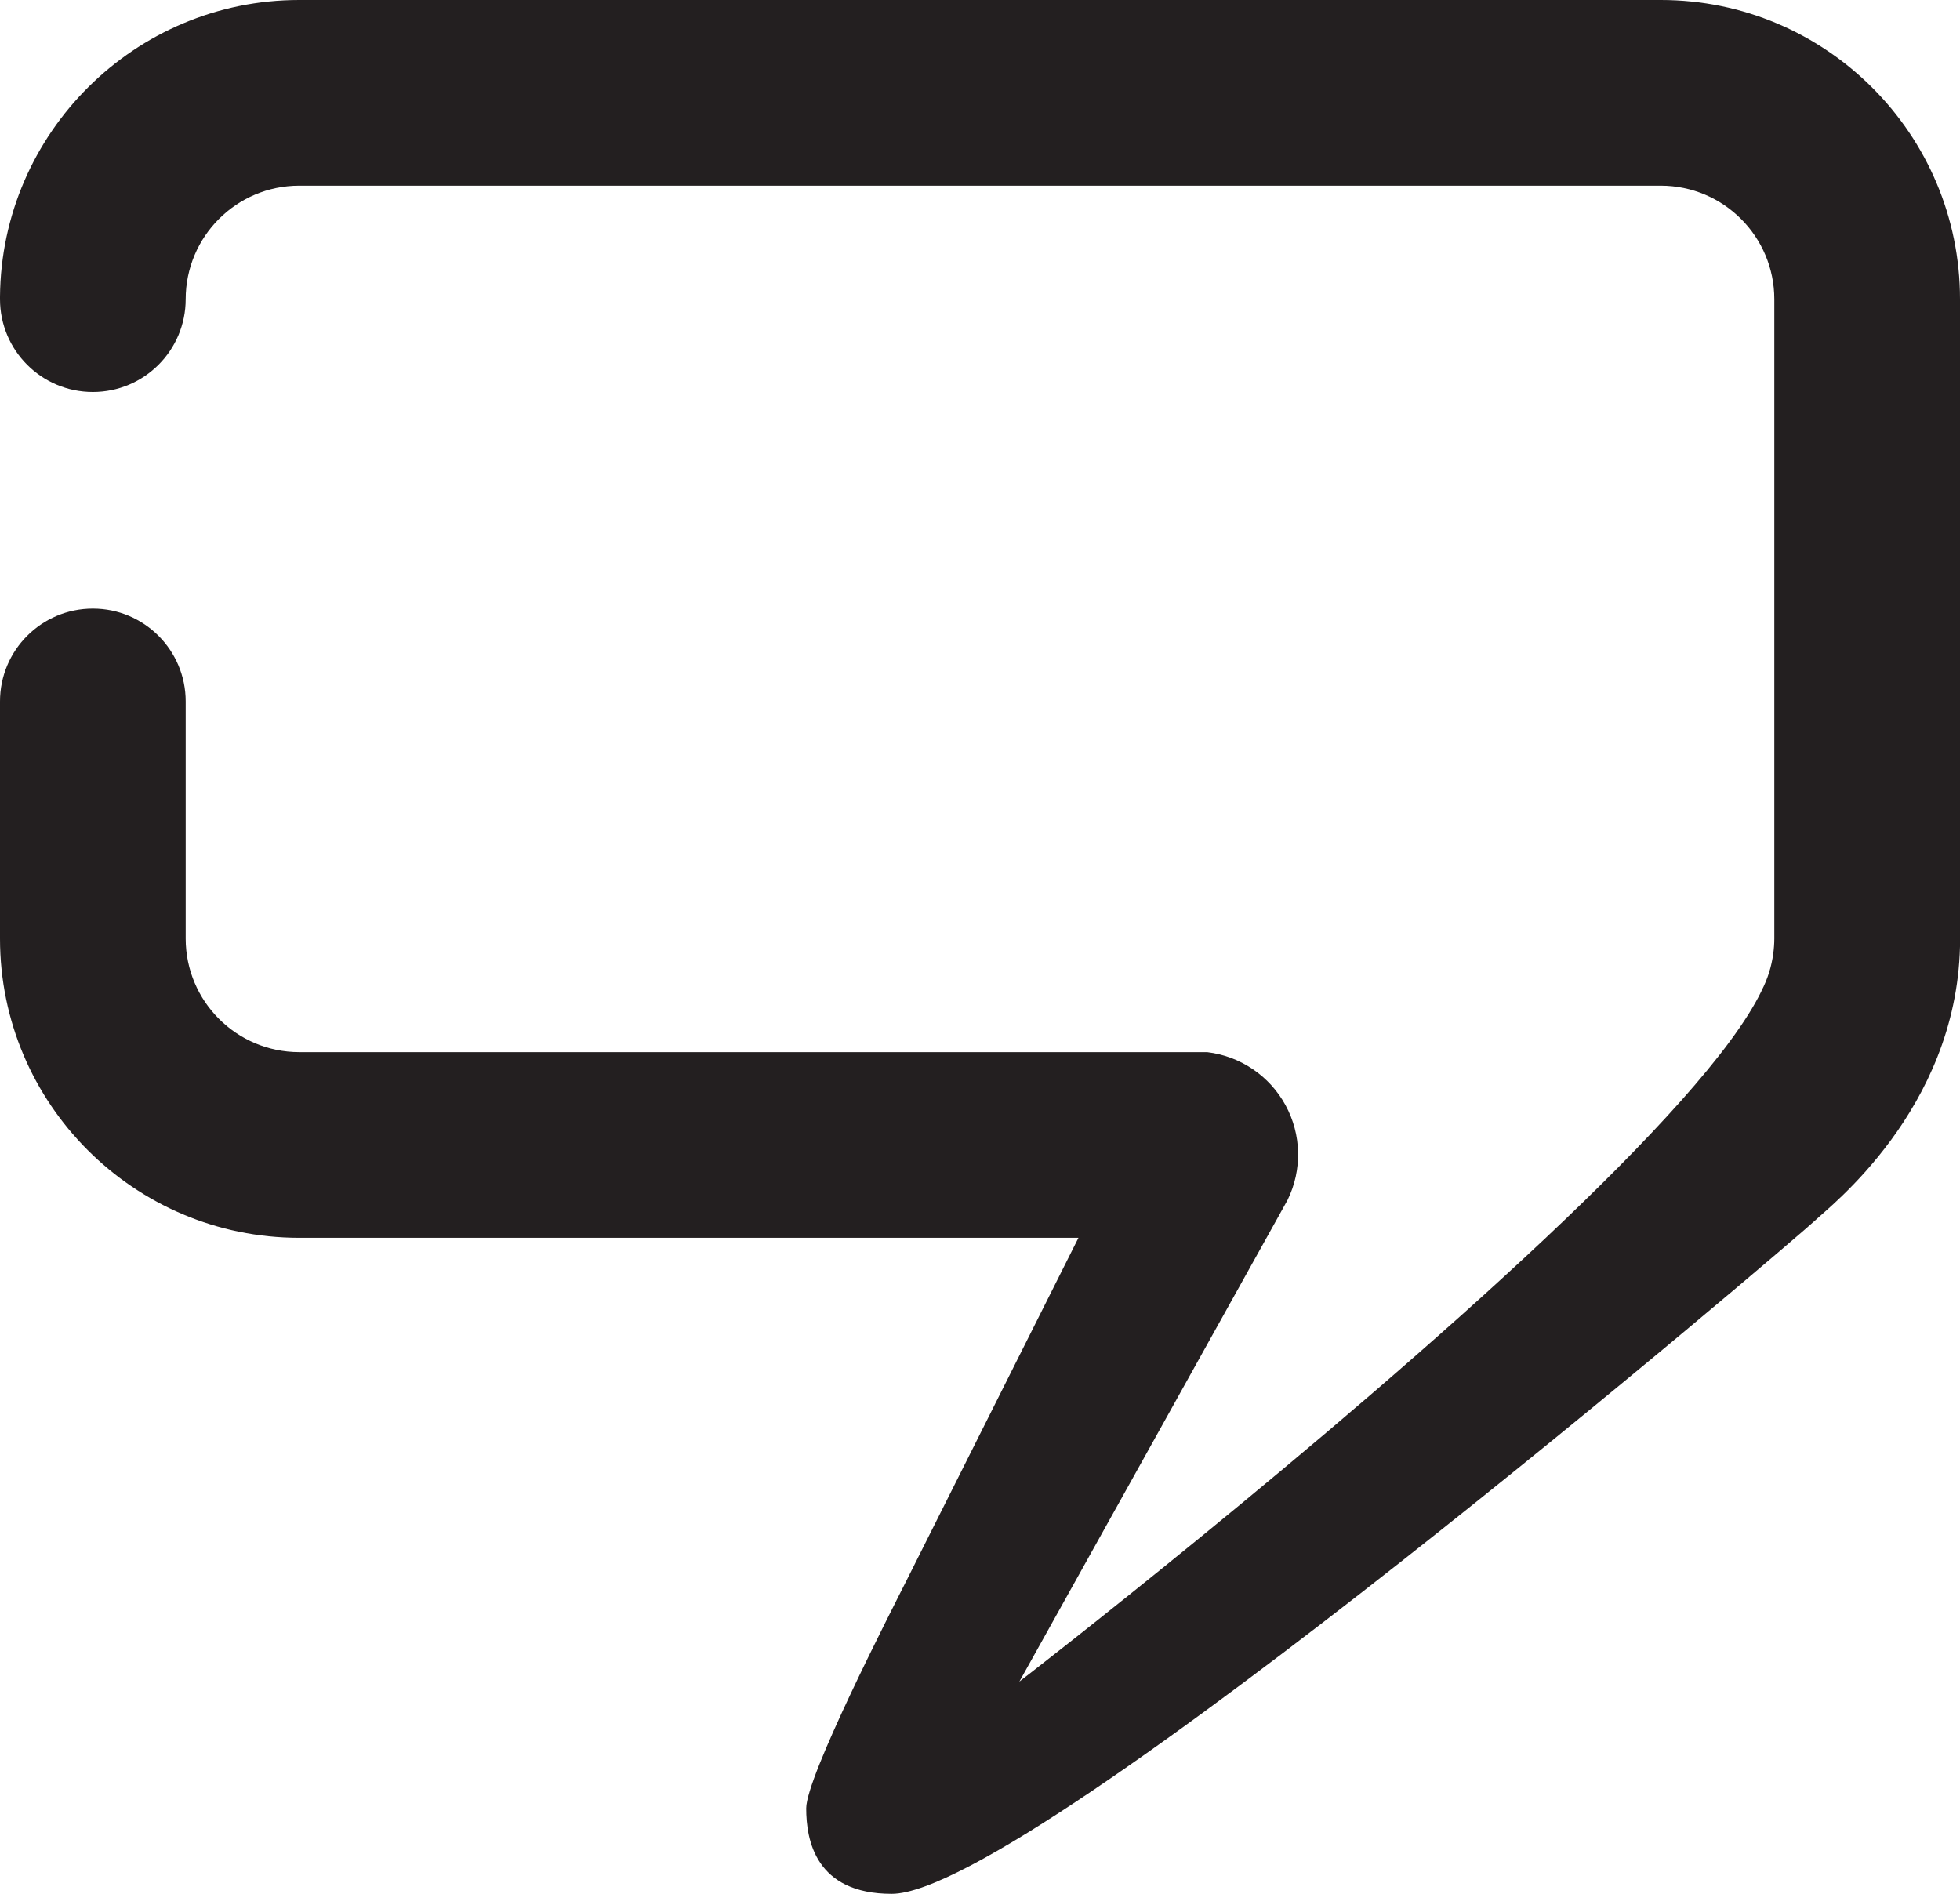
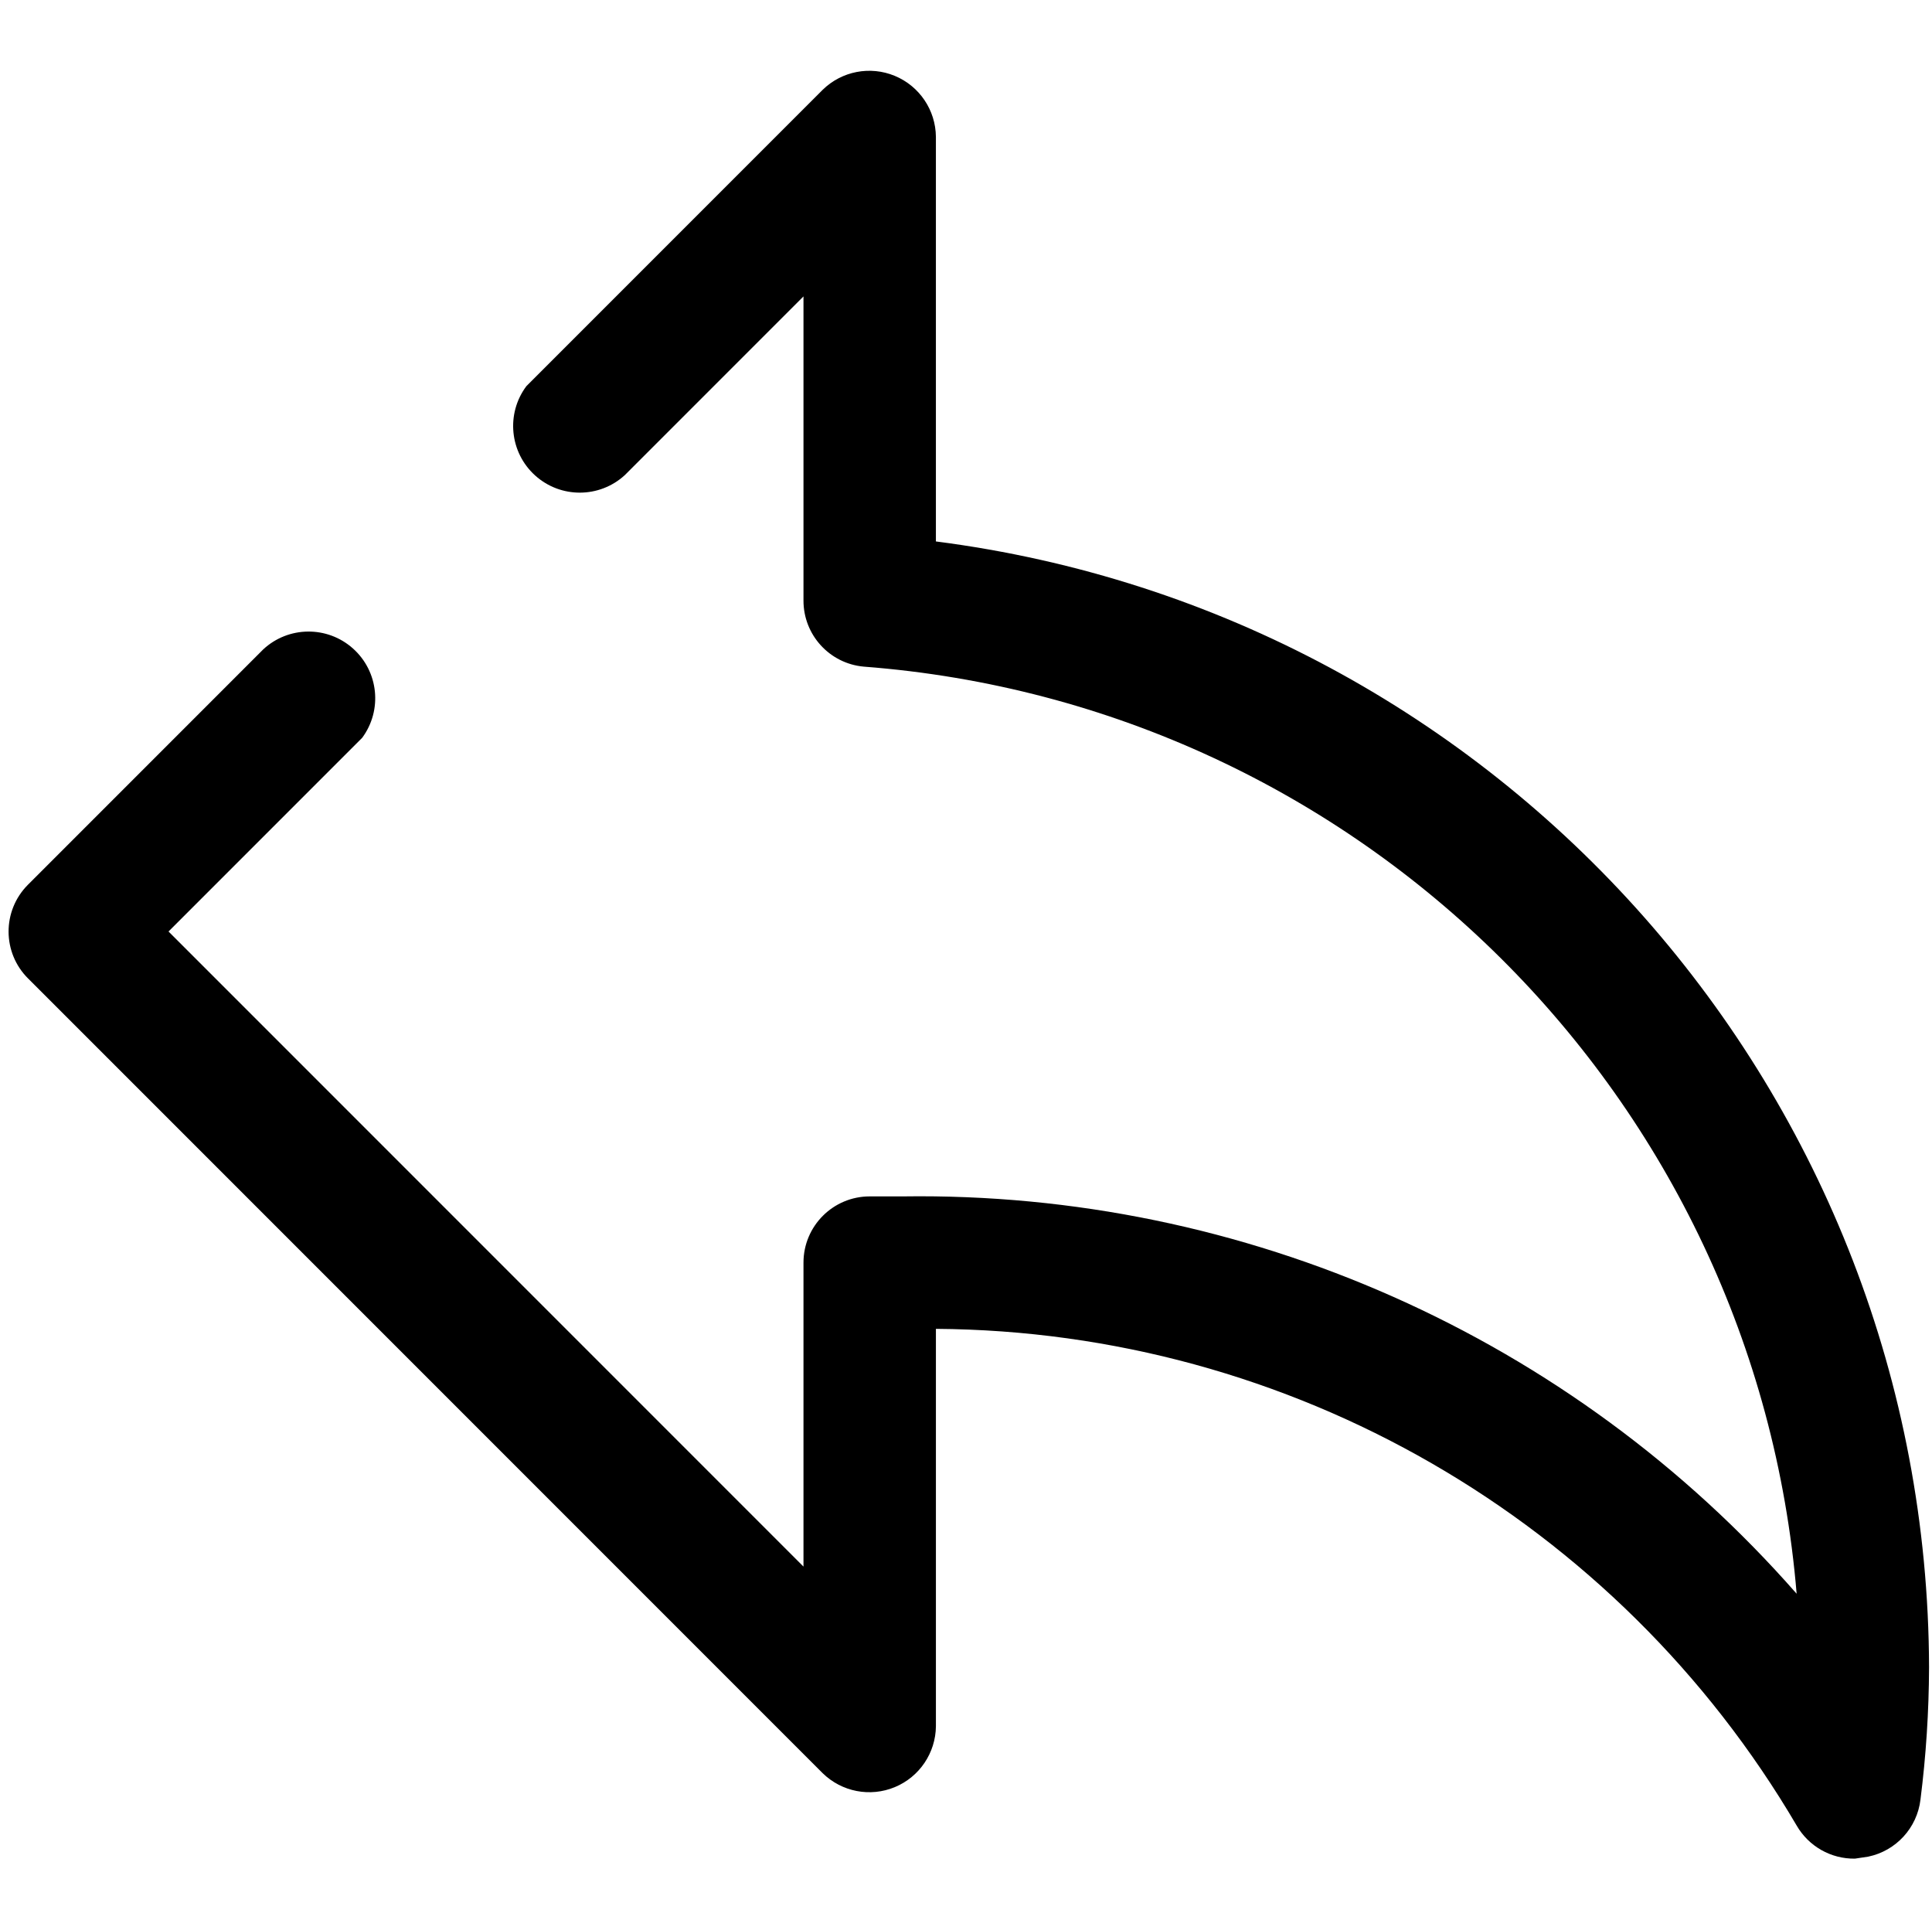
- <svg xmlns="http://www.w3.org/2000/svg" viewBox="0 0 950 917.98">
+ <svg xmlns="http://www.w3.org/2000/svg" viewBox="0 0 2609.59 2602.23">
  <defs>
-     <style>.cls-1{fill:#231f20;}</style>
+     <style>.cls-1{fill:none;}</style>
  </defs>
  <g id="Layer_2" data-name="Layer 2">
-     <g id="Comment_new" data-name="Comment new">
-       <path class="cls-1" d="M950,145V455c0,1.28,0,2.54,0,3.8-1.93,79.33-63.78,126.48-70.08,132.67S499.62,918,432.2,918c-36.89,0-41.44-26-41.44-41.44S431.54,781.7,439.44,766l83.28-166H145C65.05,600,0,535,0,455V340a45,45,0,0,1,90,0V455a55.06,55.06,0,0,0,55,55H585.08a50,50,0,0,1,39,71.66l-.05.09-2.27,4.1L613.89,600c-36.29,65.26-119,213.67-119.81,215.12,1.53-1.18,148.27-114.37,255.17-215.12,49.52-46.66,90.5-90.66,104.53-119.62a.2.2,0,0,0,0-.08,54.48,54.48,0,0,0,5.71-18.08A55.42,55.42,0,0,0,860,455V145a55.06,55.06,0,0,0-55-55H145a55.06,55.06,0,0,0-55,55,45,45,0,0,1-90,0c0-.39,0-.78,0-1.16C.63,64.42,65.44,0,145,0H805C885,0,950,65.05,950,145Z" />
+     <g id="Layer_20" data-name="Layer 20">
+       <path d="M2605.61,2251.51A1461.34,1461.34,0,0,1,2594,2430.38a89.43,89.43,0,0,1-70.65,76.91l-17.88,2.68a89.43,89.43,0,0,1-78.7-44.72,1358.46,1358.46,0,0,0-1162.61-670.73v536.59a90,90,0,0,1-152.93,63.49L38,1321.43A89.44,89.44,0,0,1,37.52,1195l.51-.52,313-313,4.52-4.52A90,90,0,0,1,489.24,996.32L227.63,1257.93l857.65,857.65V1705.09a89.43,89.43,0,0,1,89.43-89.43h44.71a1575.79,1575.79,0,0,1,1207.33,536.58c-55.58-670.15-589.59-1200.75-1260.09-1252a89.41,89.41,0,0,1-81.38-89.43V400.28L843.92,641.64a90,90,0,0,1-133-120.09l18.46-18.46,381.83-381.83a90,90,0,0,1,152.93,63.49V731.18C2029.48,829.48,2603.37,1479.89,2605.61,2251.51Z" />
+     </g>
+     <g id="Container">
+       <polygon class="cls-1" points="2609.59 2602.23 9.59 2592.68 0 0 2600 11.39 2609.59 2602.23" />
    </g>
  </g>
</svg>
